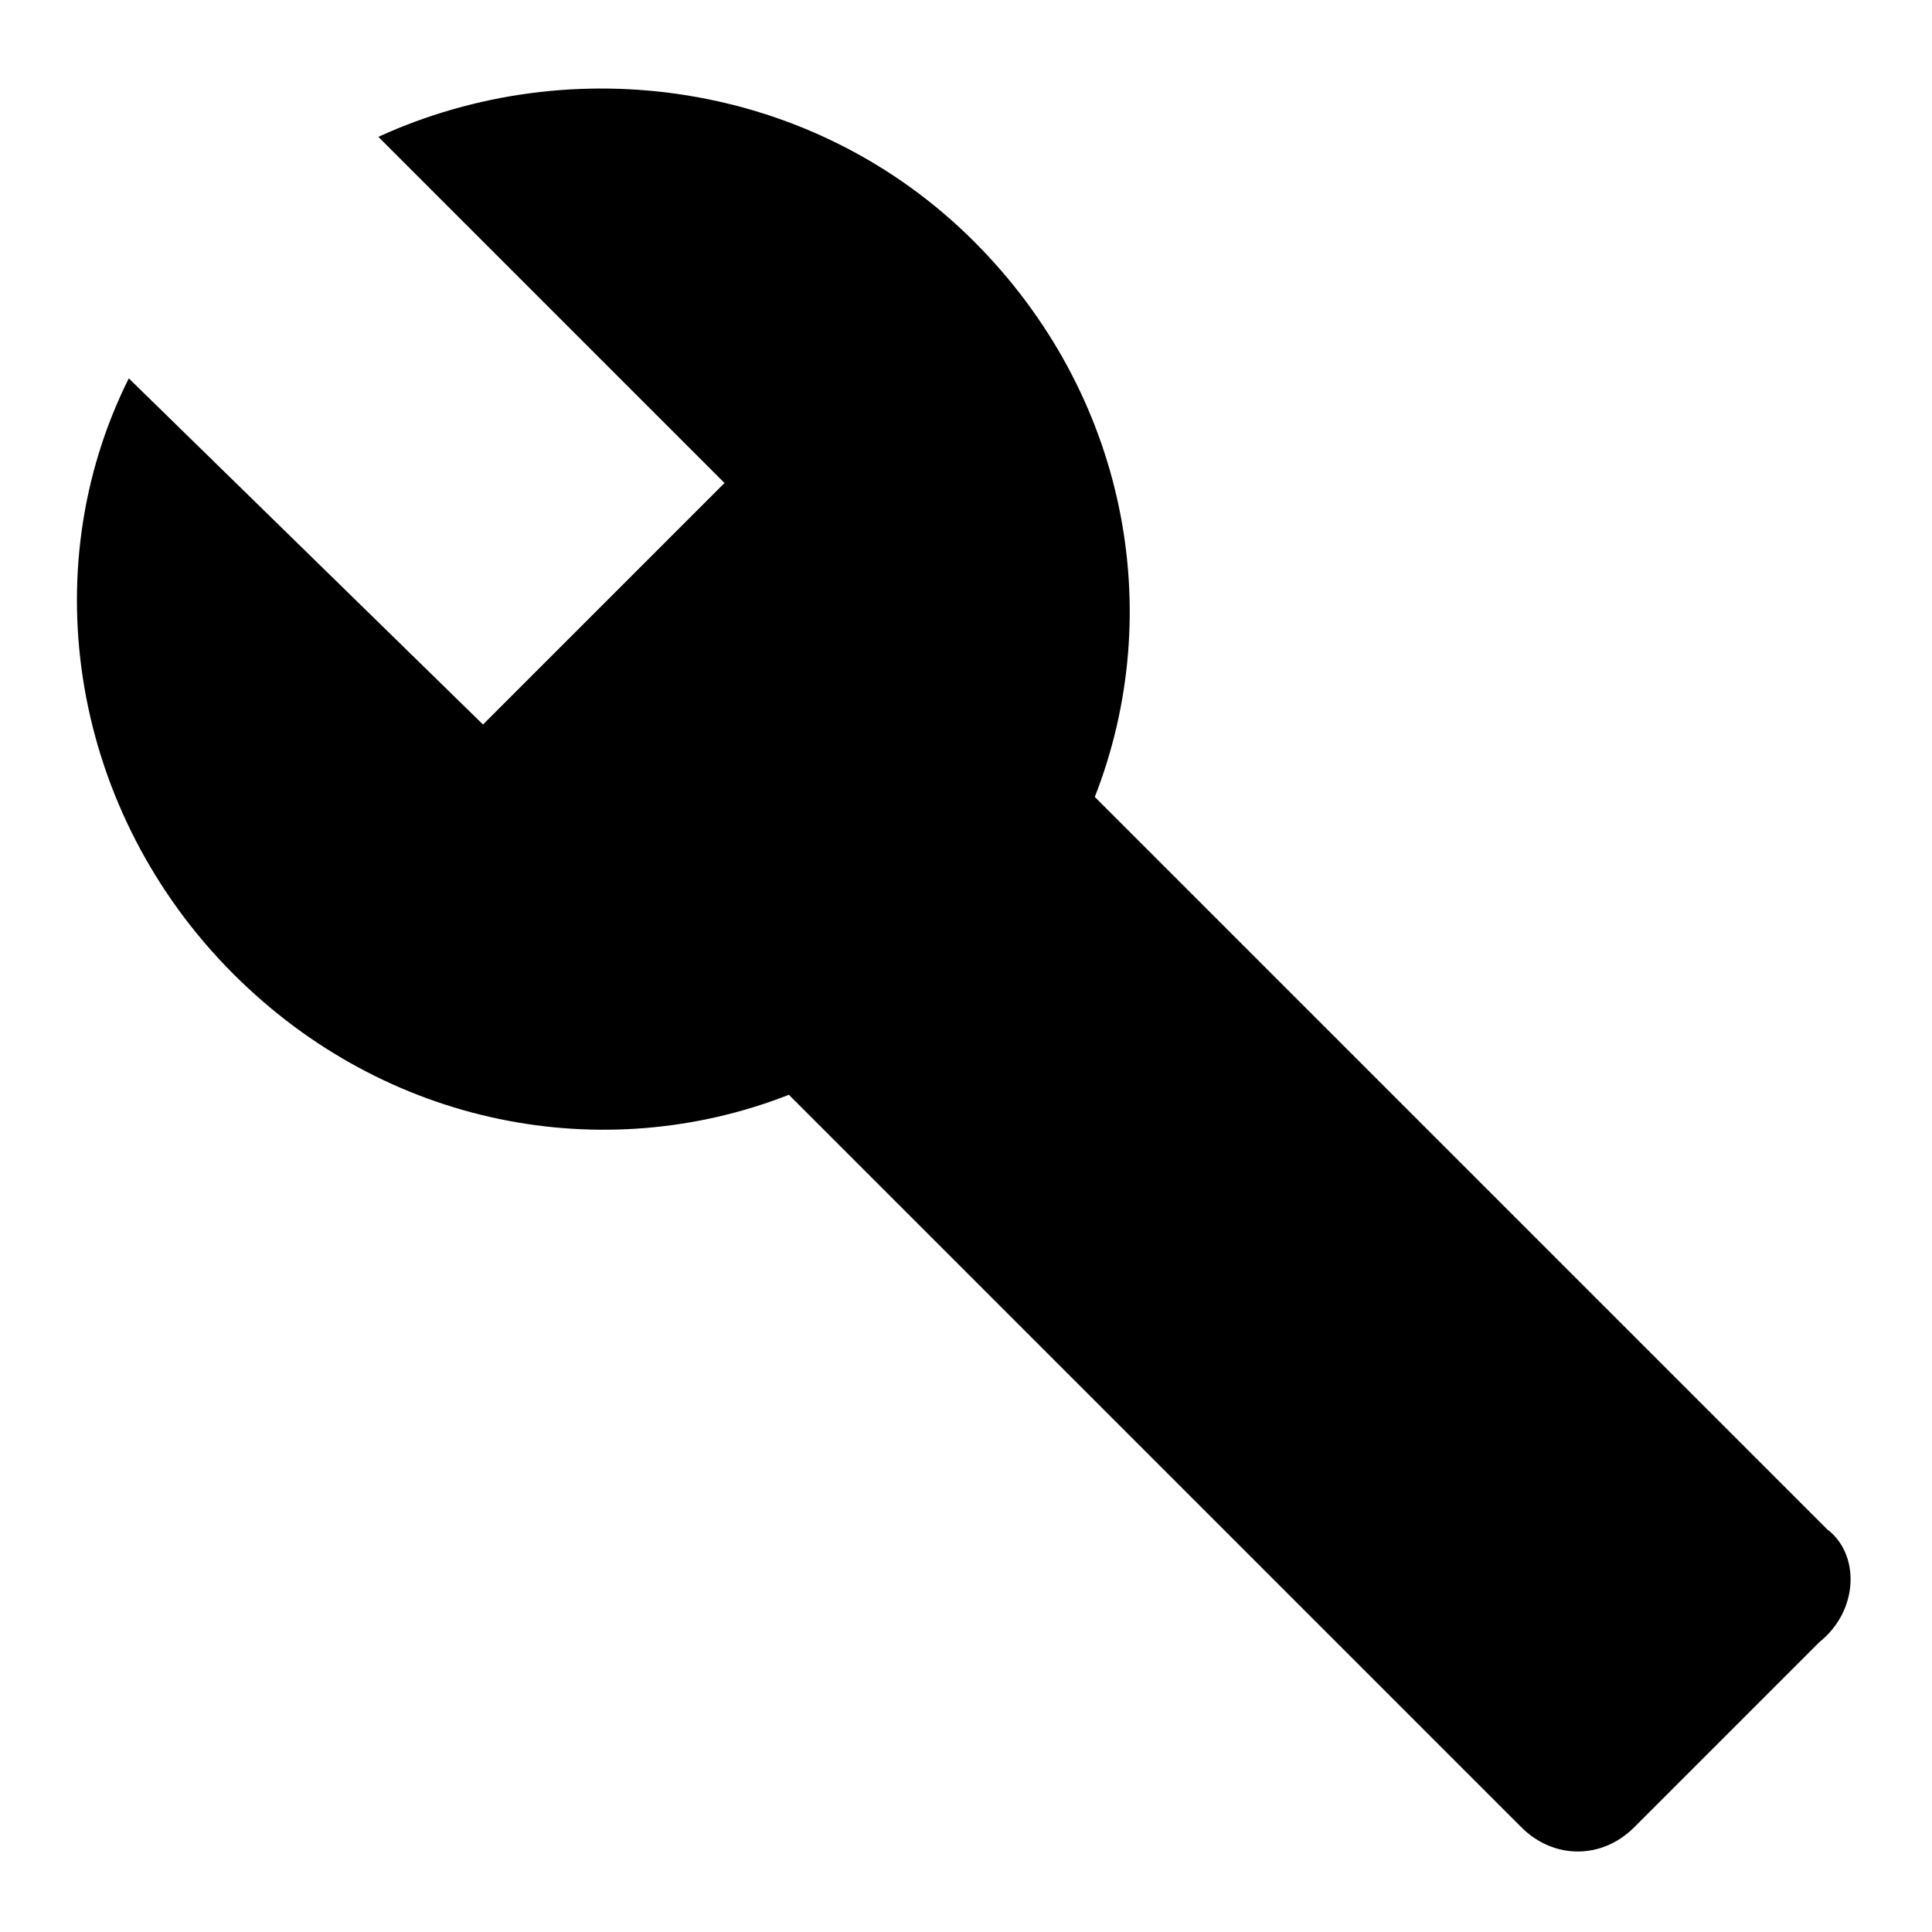
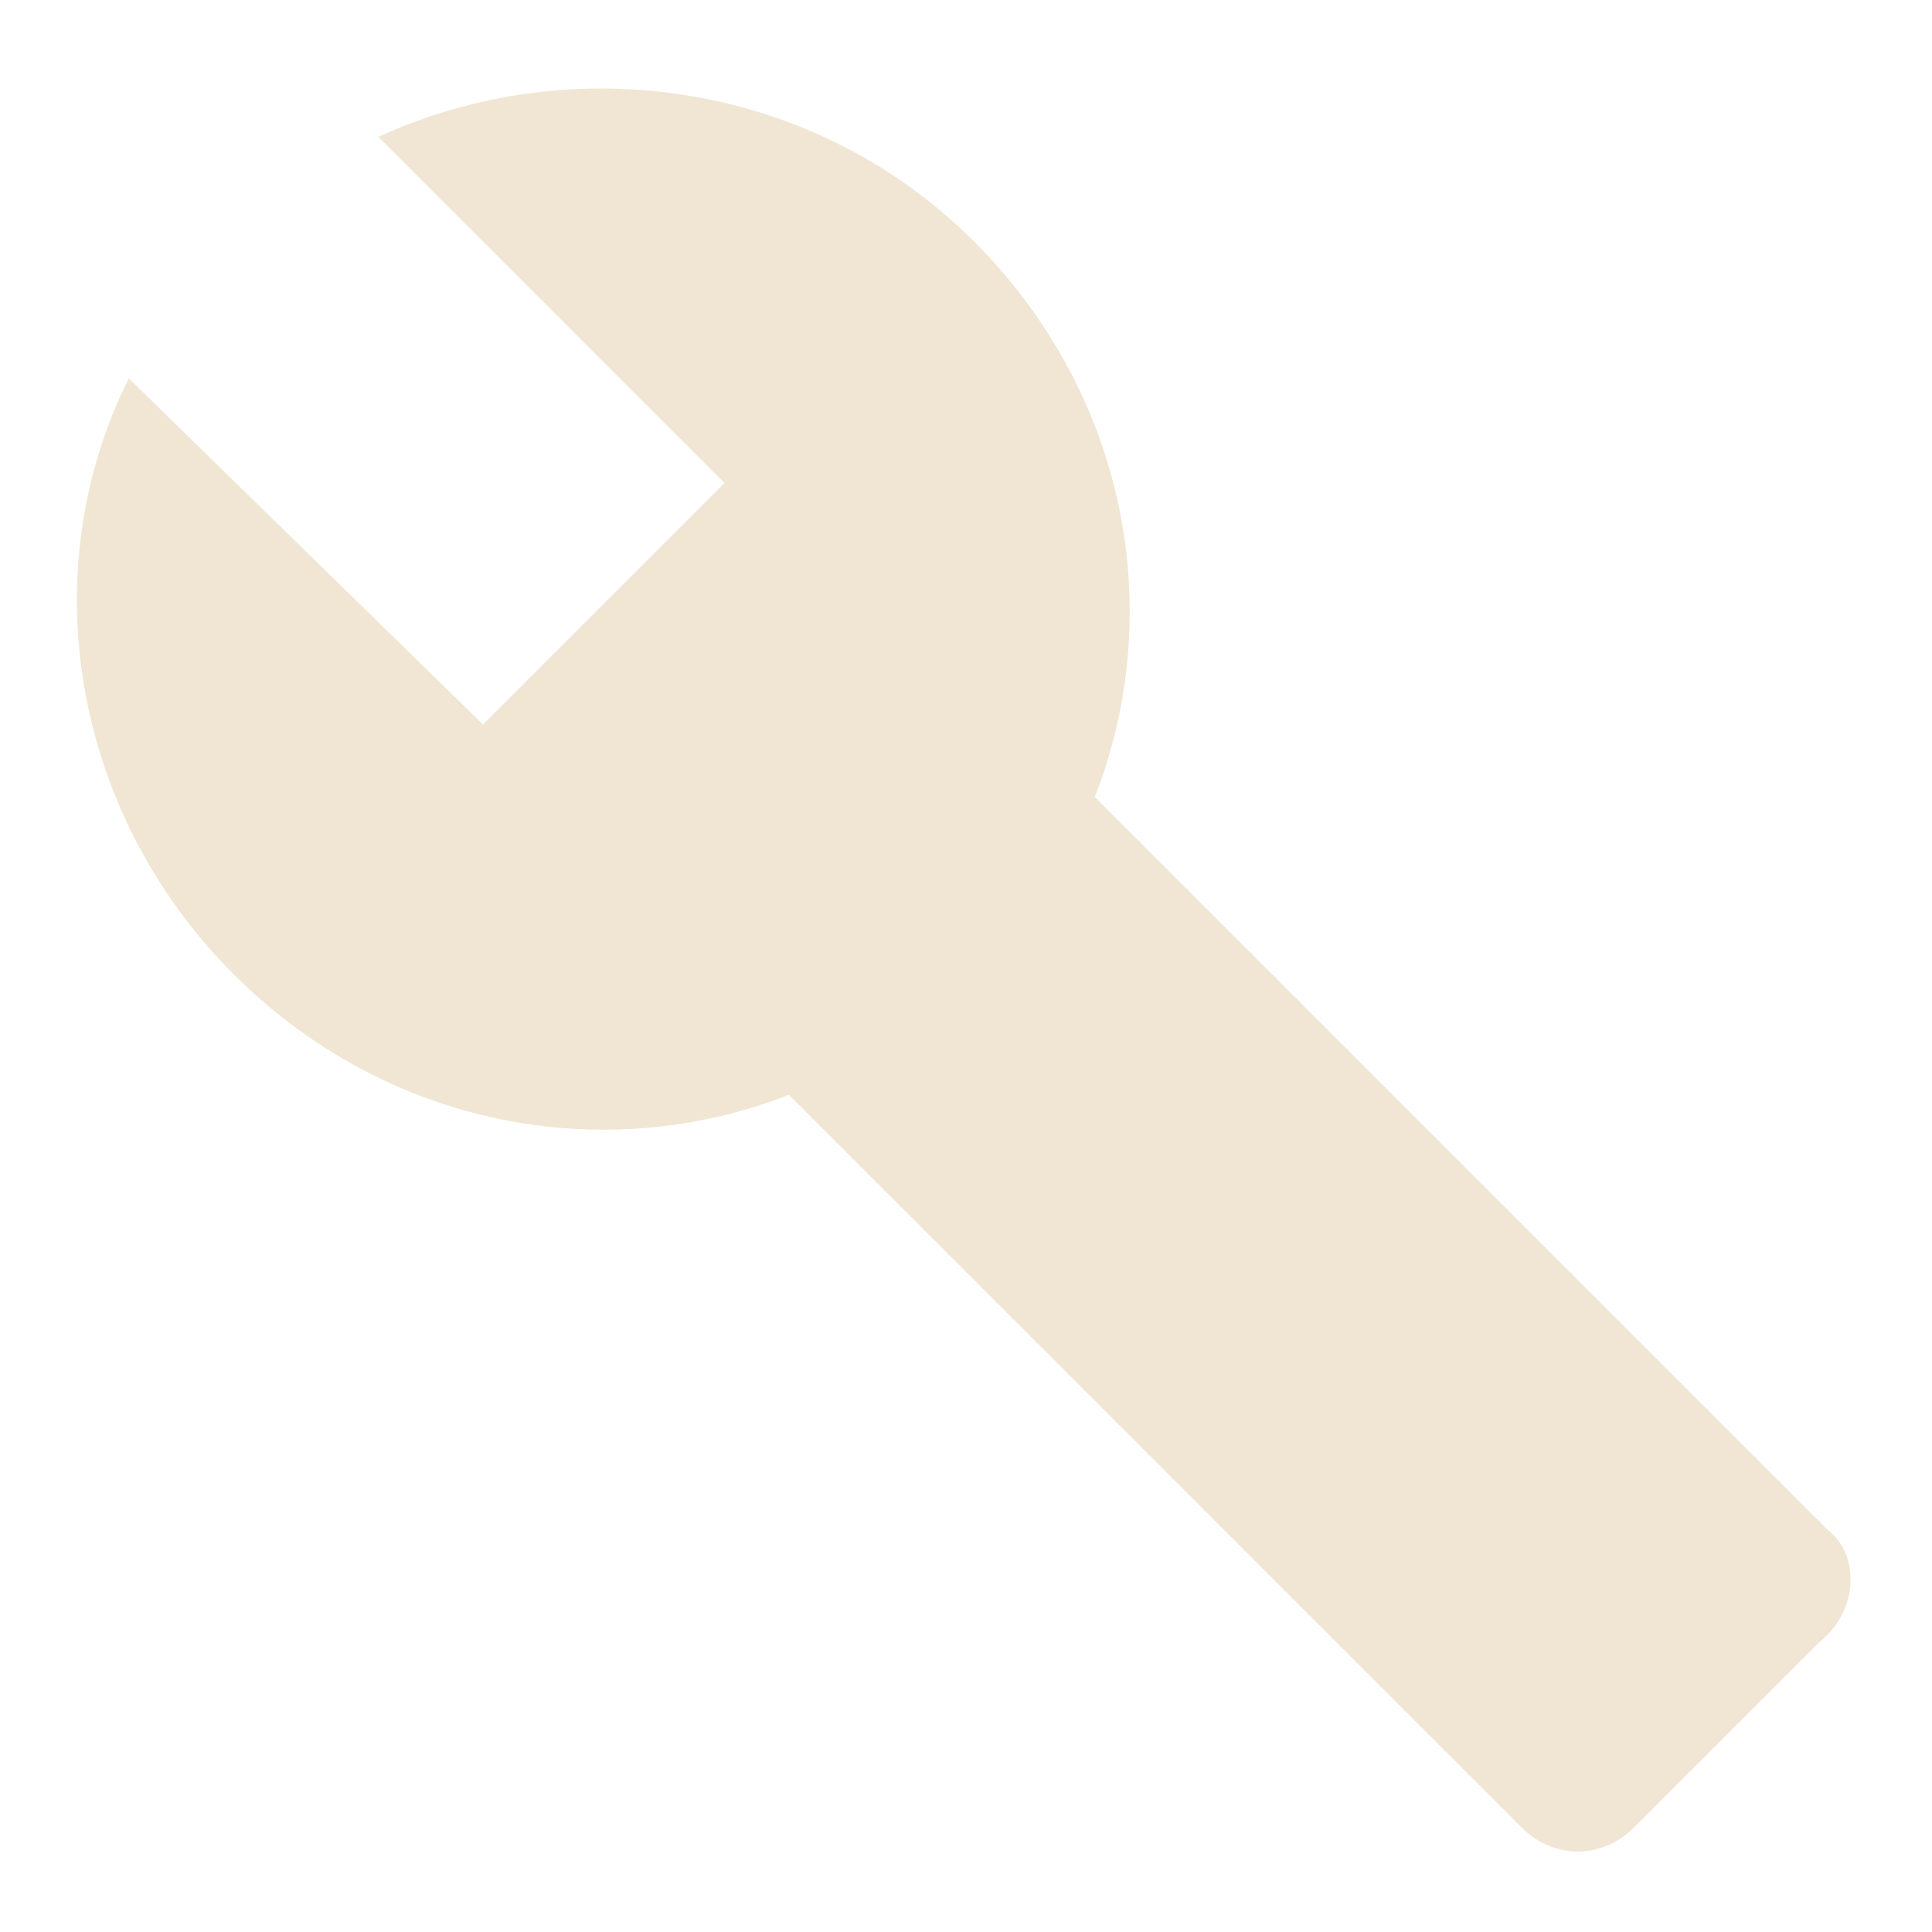
- <svg xmlns="http://www.w3.org/2000/svg" viewBox="0 0 24 24">
+ <svg xmlns="http://www.w3.org/2000/svg" viewBox="0 0 24 24" style="color: #f0e6d3;">
  <path d="M22.7 19l-9.1-9.1c.9-2.3.4-5-1.5-6.9-2-2-5-2.4-7.4-1.3L9 6 6 9 1.6 4.7C.4 7.1.9 10.1 2.9 12.1c1.9 1.9 4.6 2.4 6.9 1.5l9.1 9.1c.4.4 1 .4 1.4 0l2.3-2.3c.5-.4.5-1.1.1-1.4z" fill="currentColor" />
</svg>
